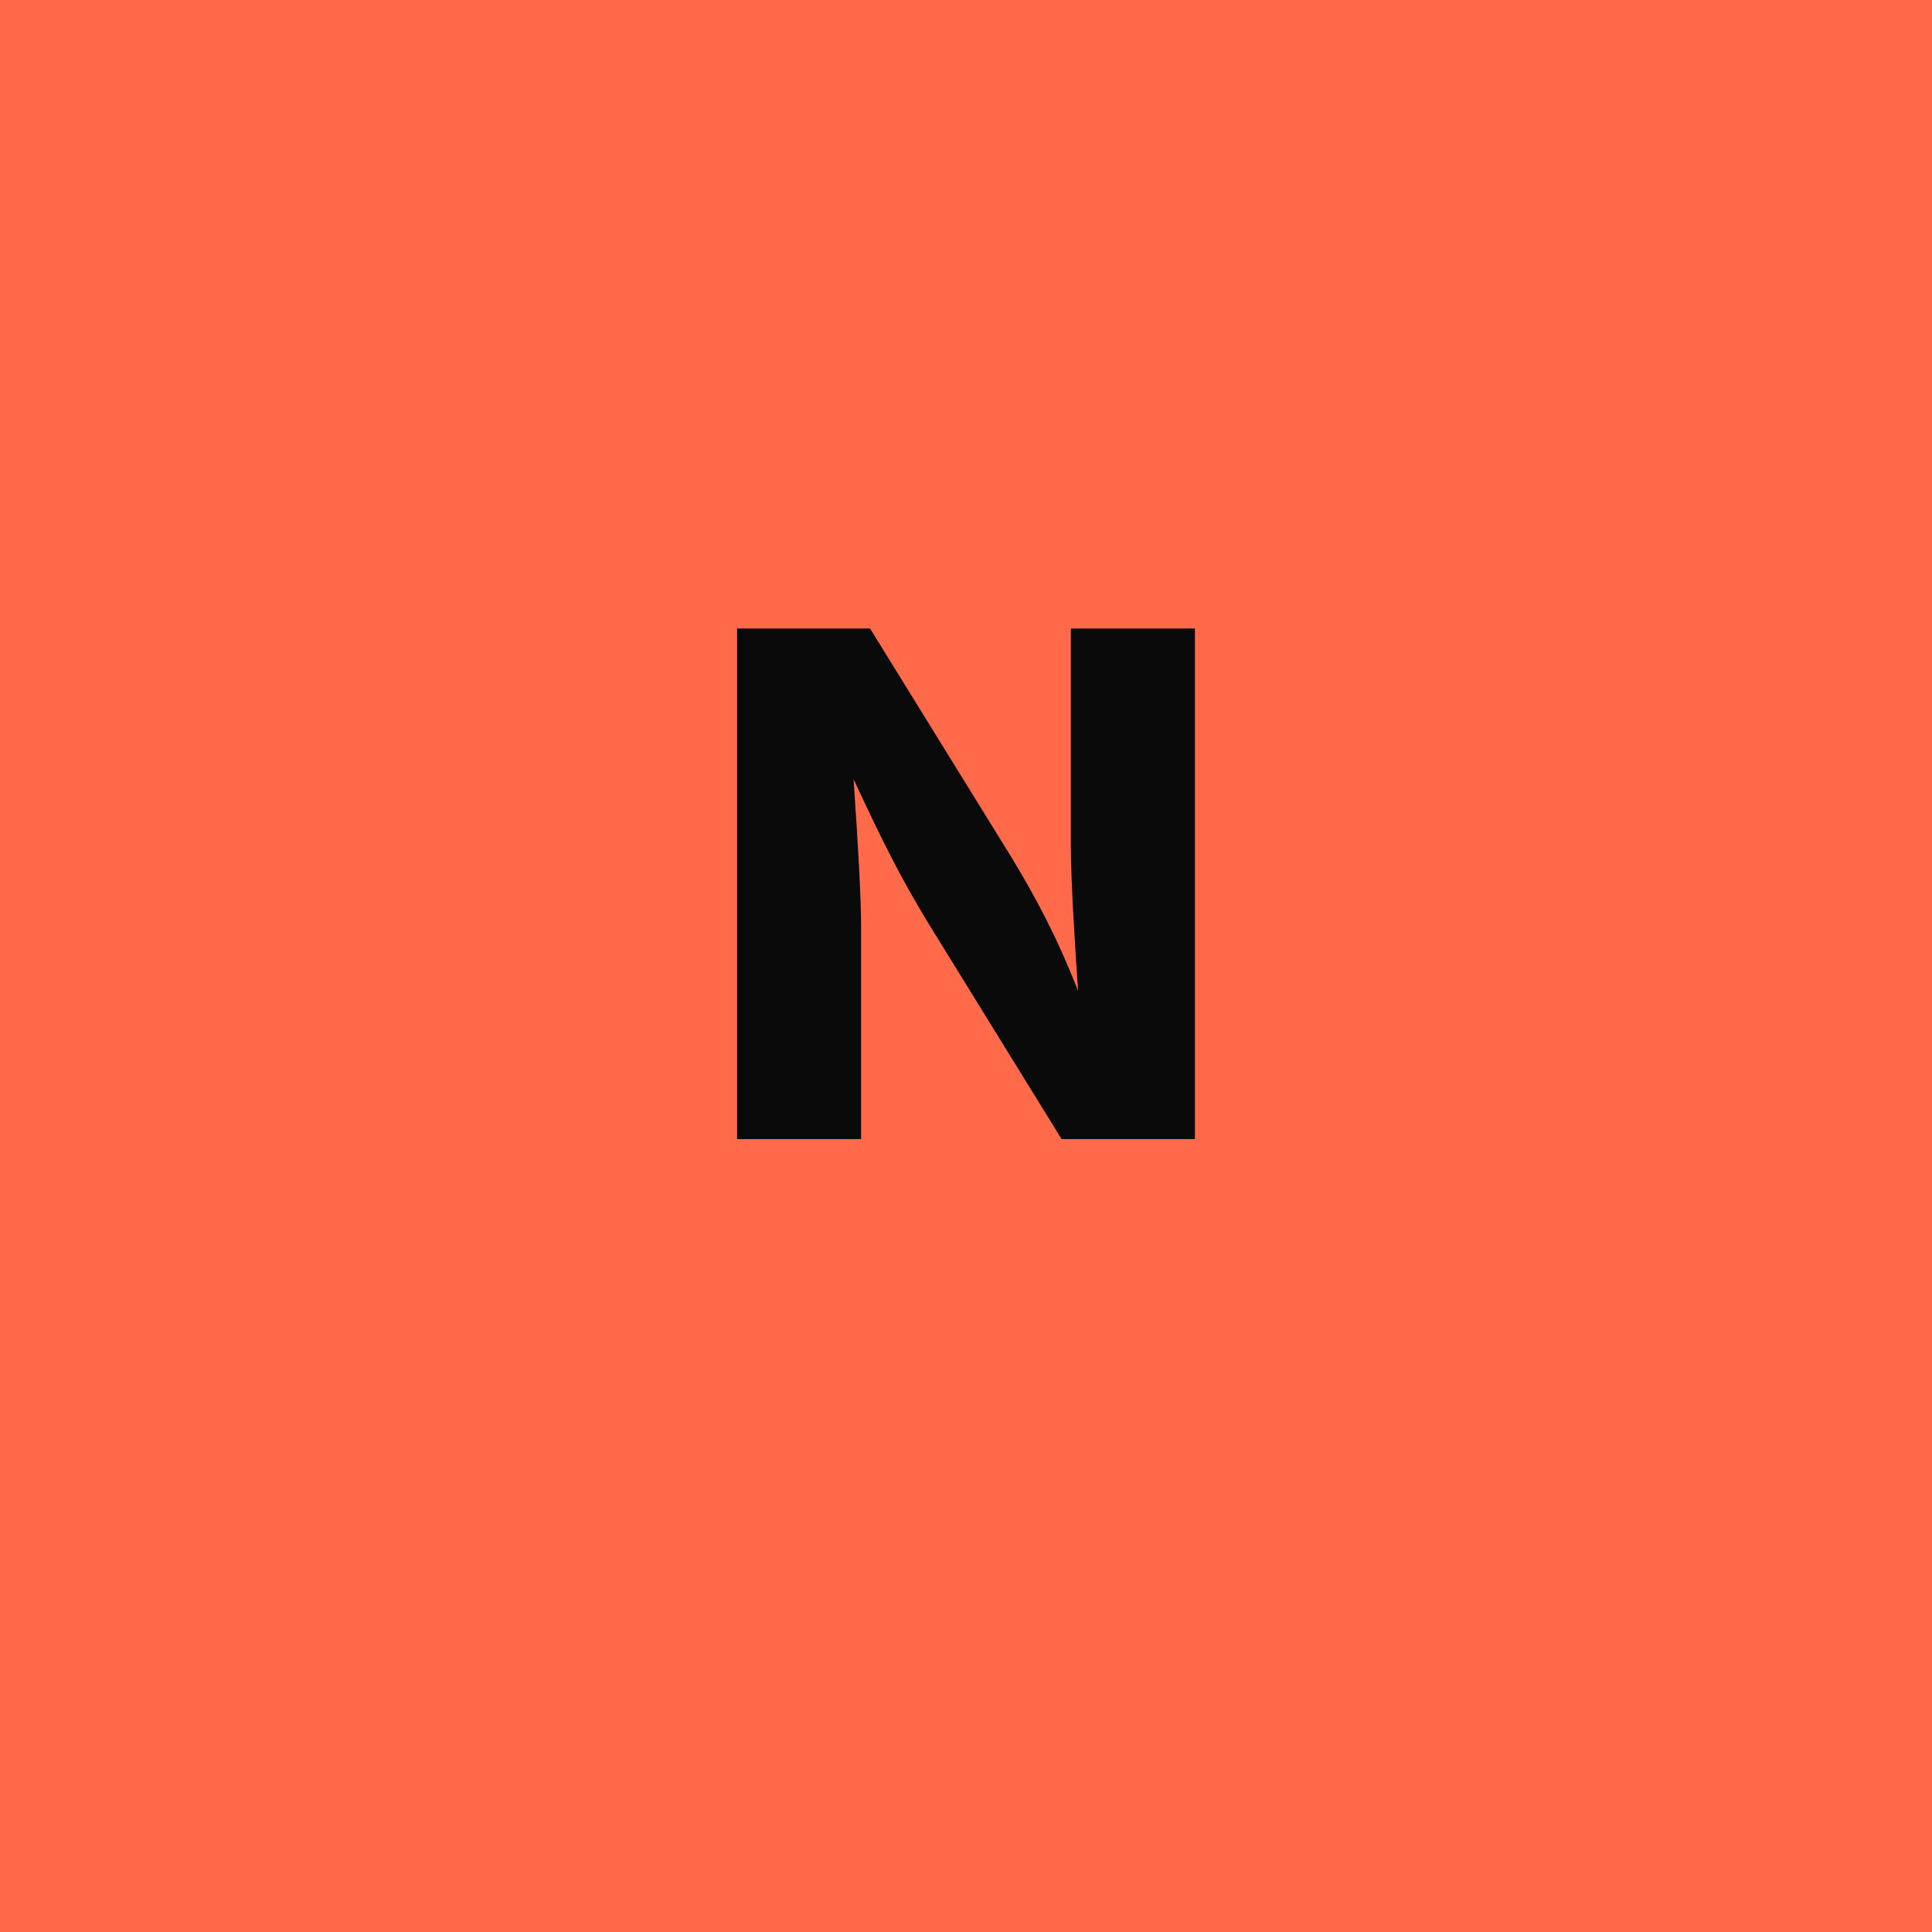
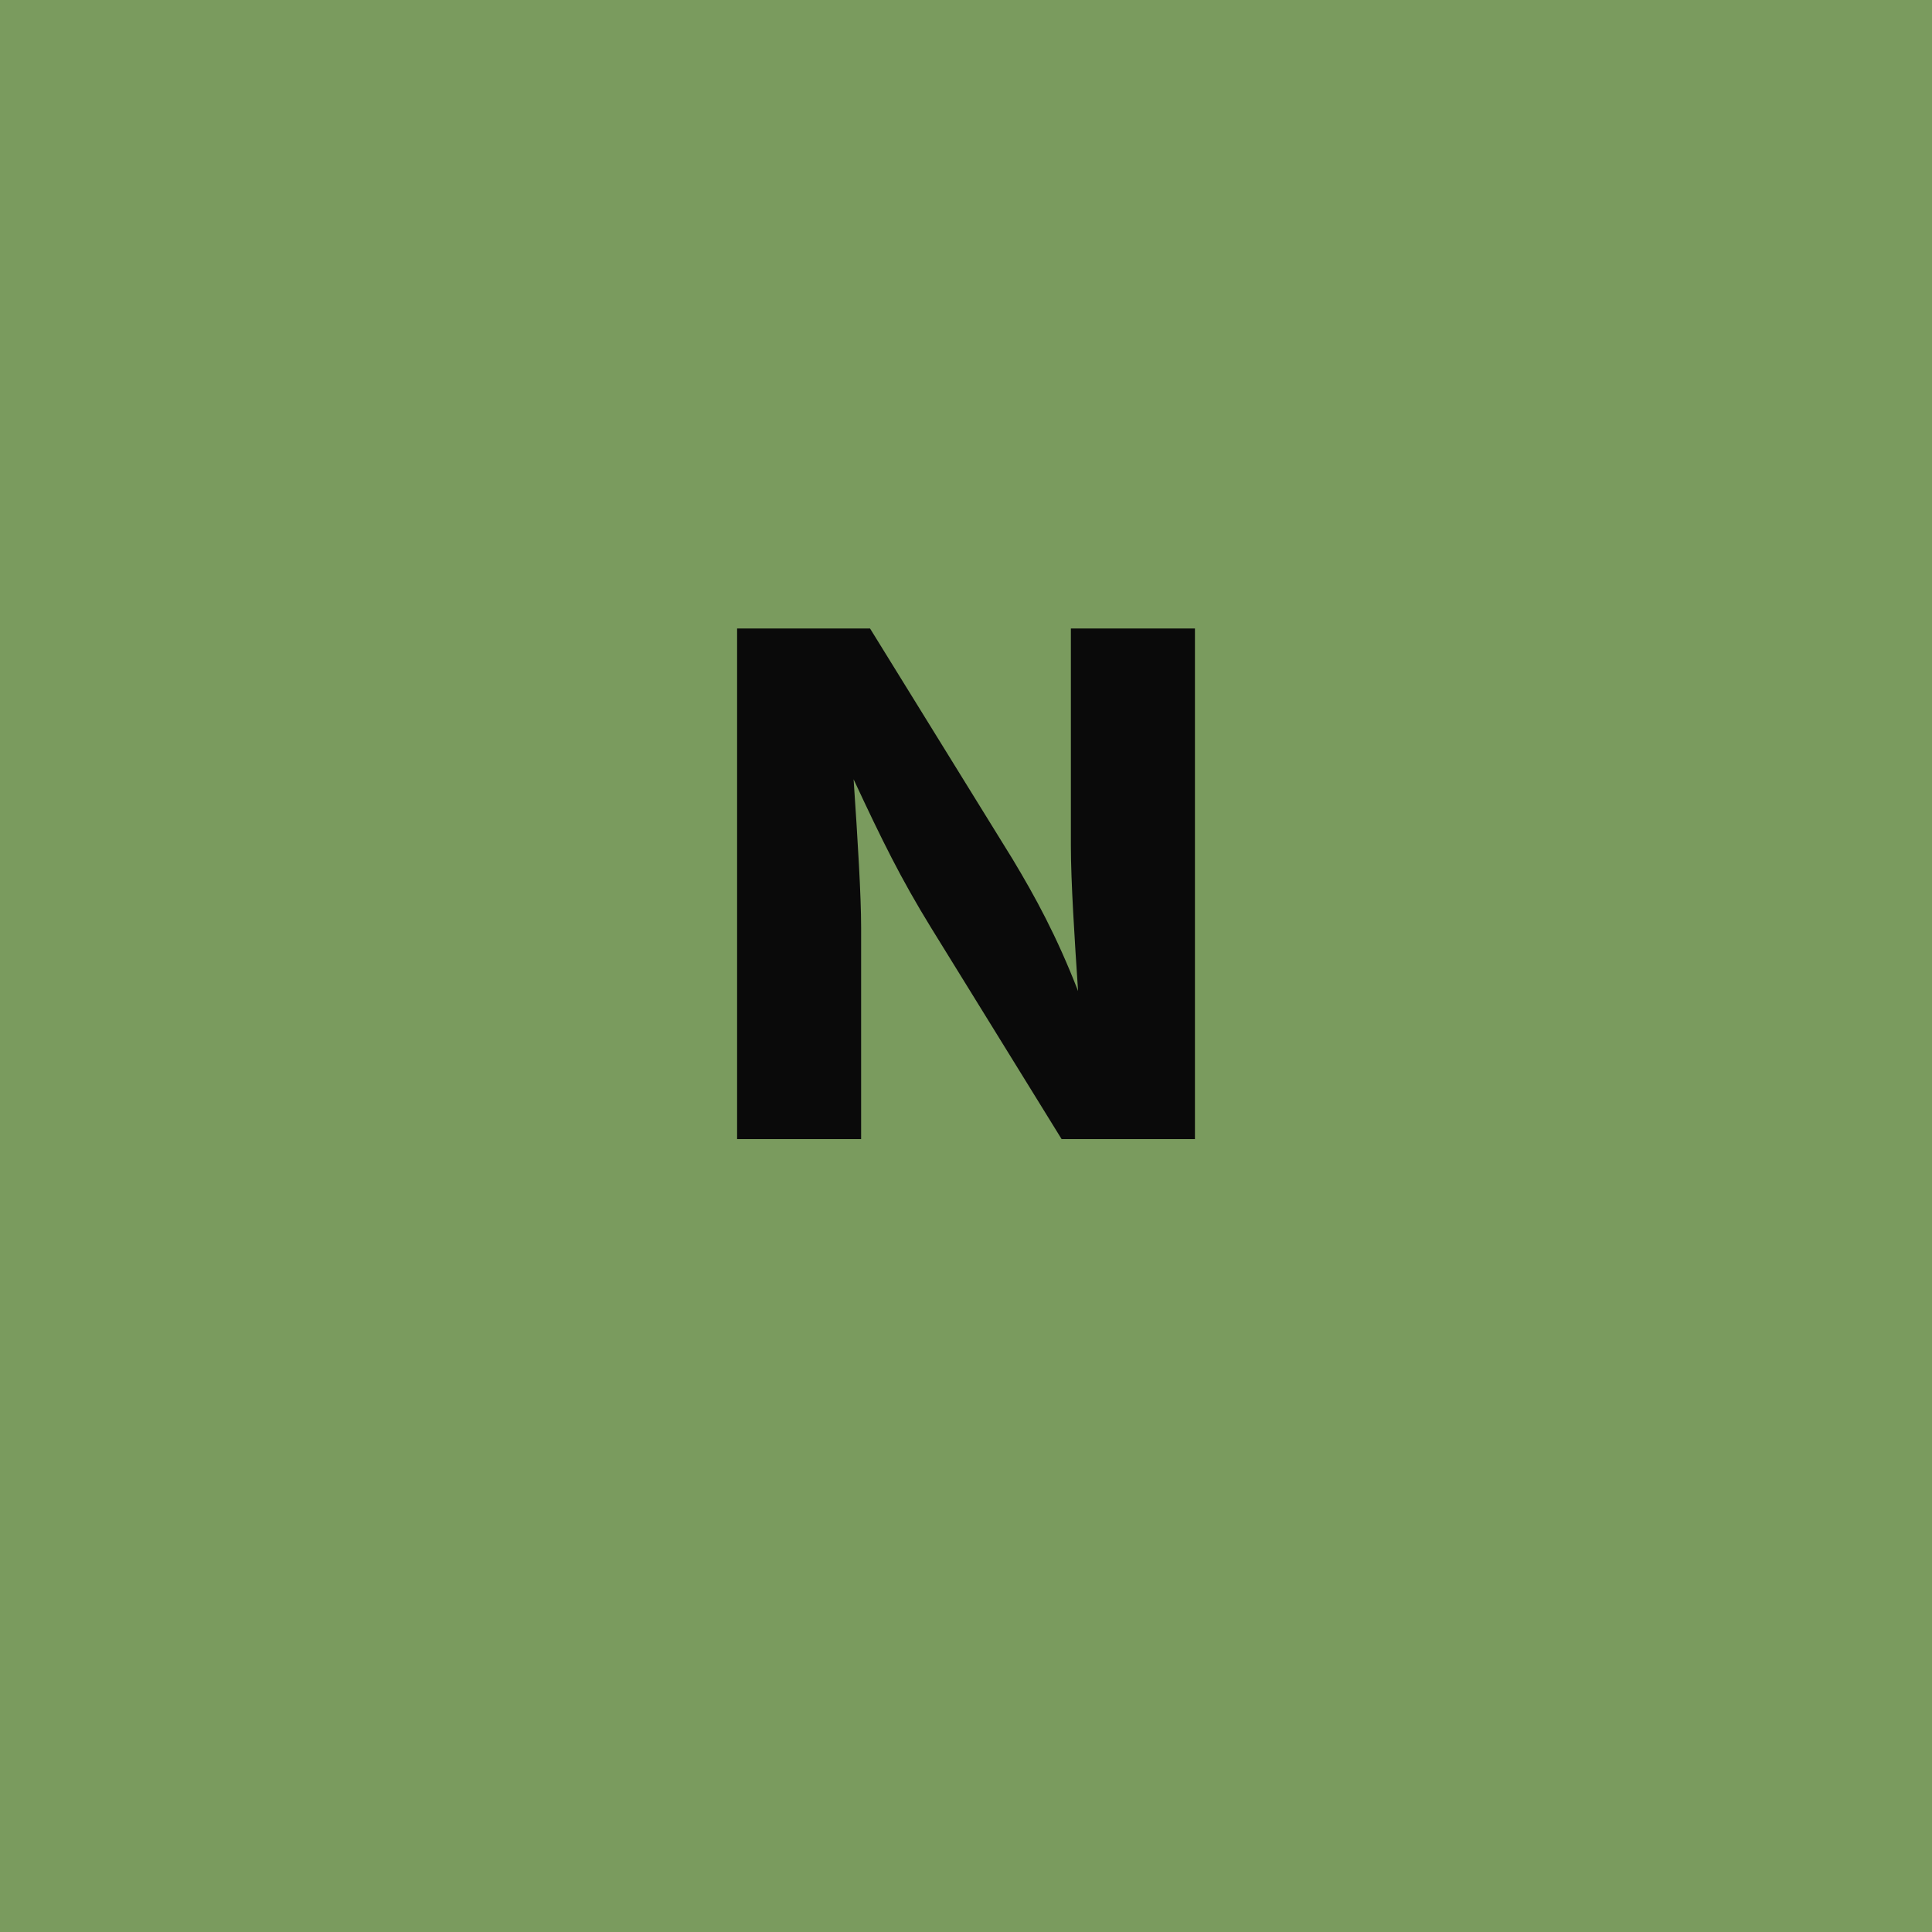
<svg xmlns="http://www.w3.org/2000/svg" viewBox="0 0 512 512" width="512" height="512">
-   <rect width="512" height="512" fill="#FF6B4A" />
+   <rect width="512" height="512" fill="#7A9B5E" />
  <g transform="translate(256 256) scale(0.62) translate(-256 -256)">
    <text x="256" y="330" text-anchor="middle" font-family="Inter,-apple-system,BlinkMacSystemFont,'Segoe UI',Helvetica,Arial,sans-serif" font-weight="800" font-size="300" fill="#0A0A0A" letter-spacing="-16">N</text>
  </g>
</svg>
